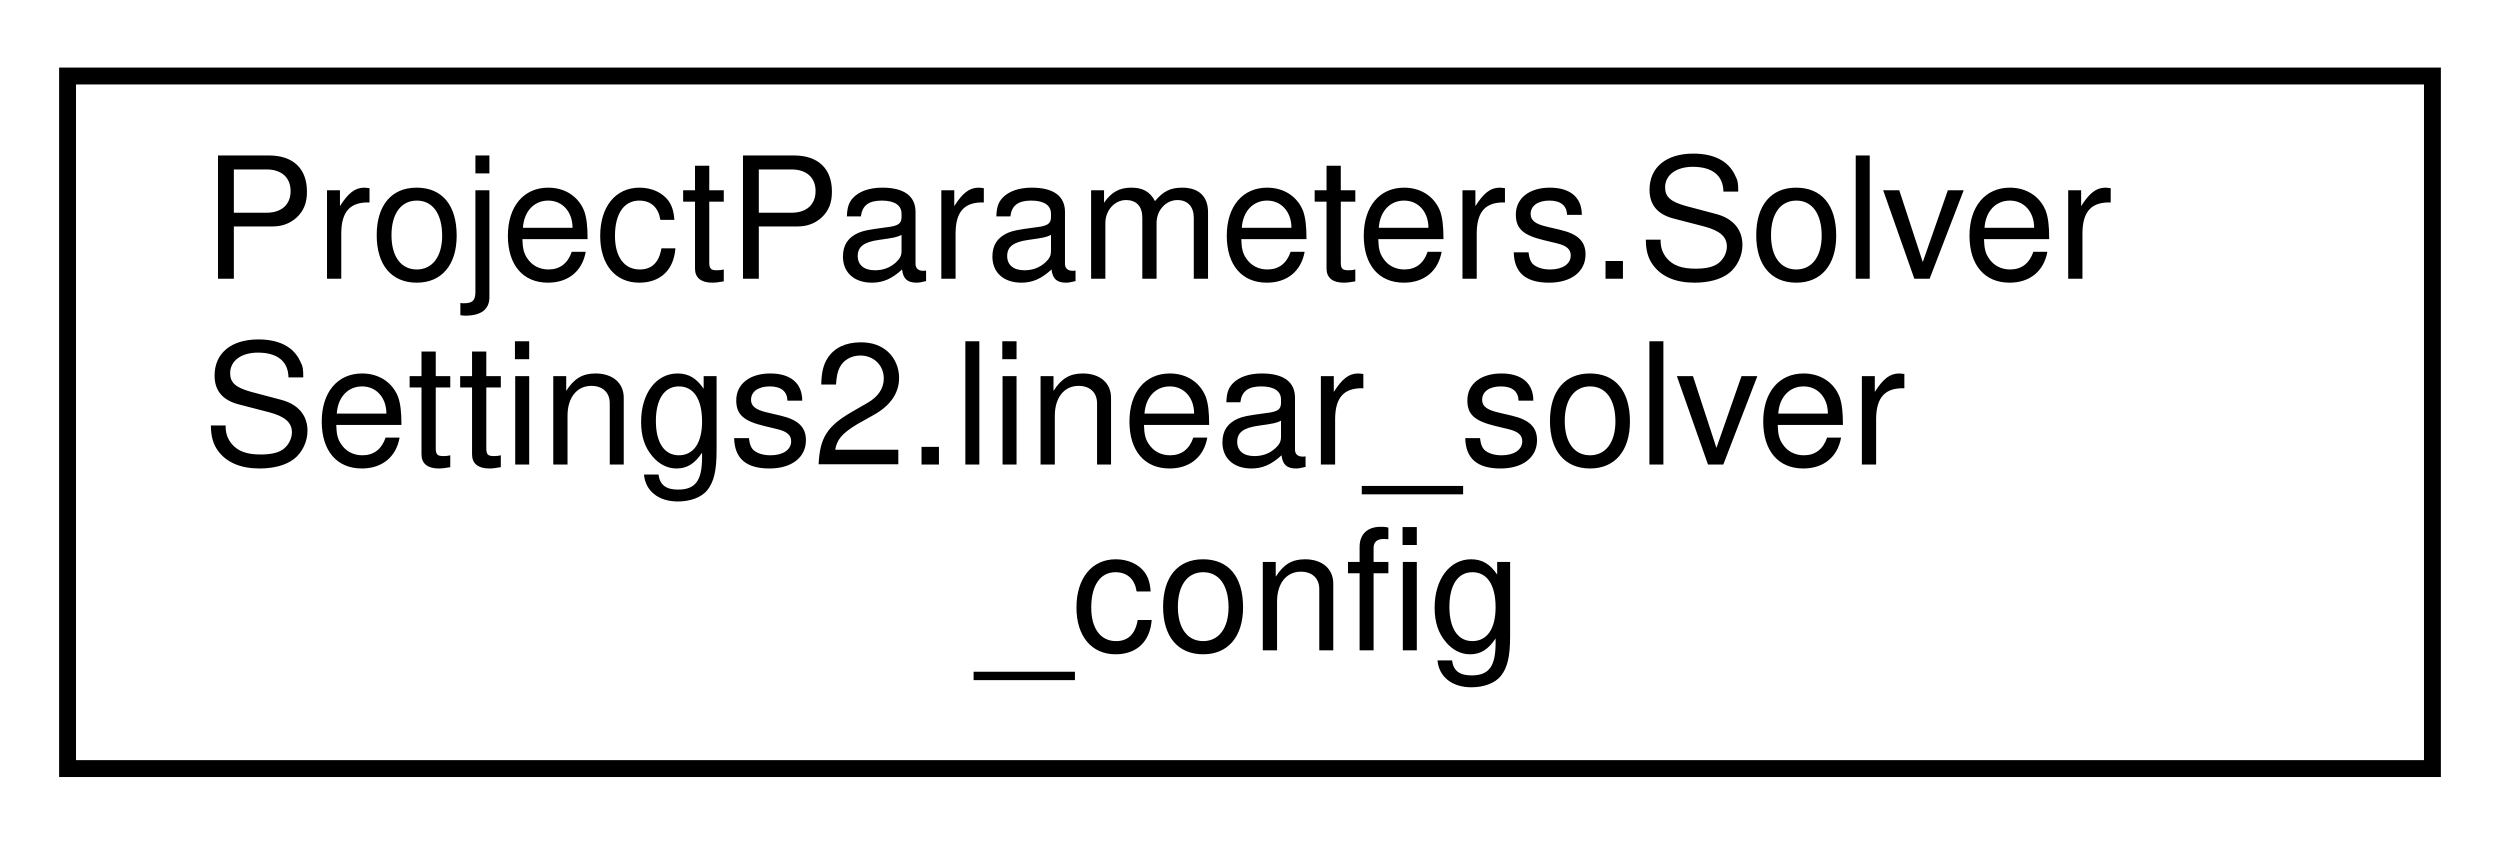
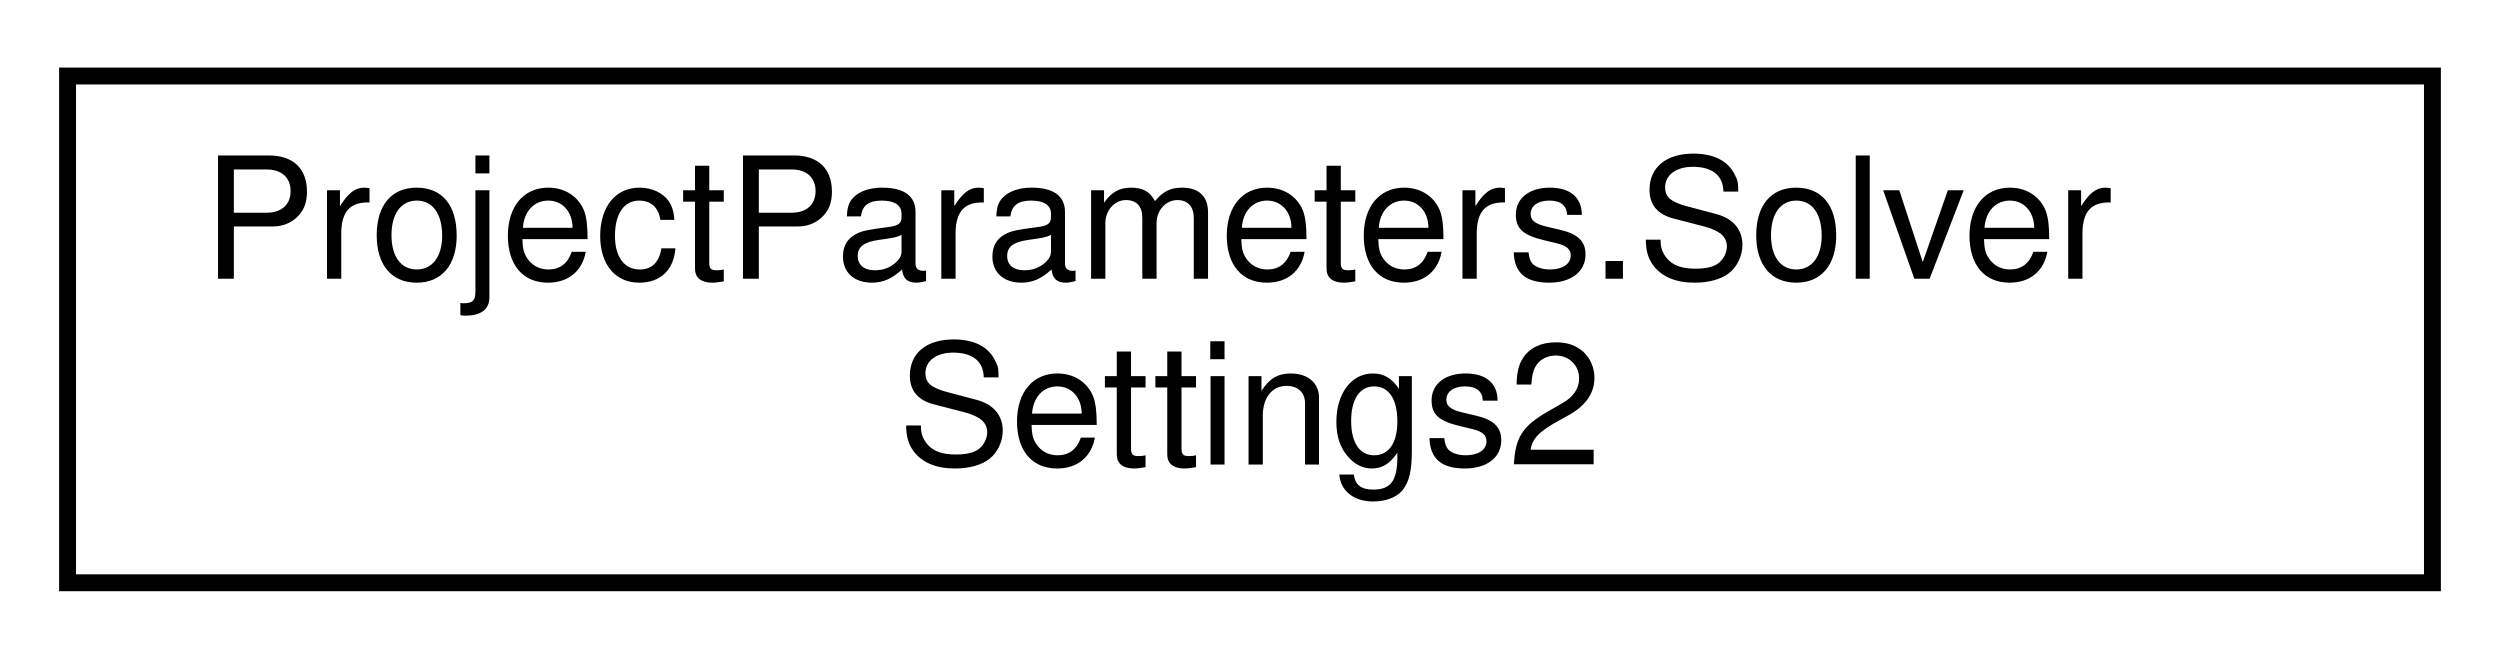
- <svg xmlns="http://www.w3.org/2000/svg" xmlns:xlink="http://www.w3.org/1999/xlink" width="148pt" height="50pt" viewBox="0.00 0.00 148.00 50.00">
-   <g id="graph0" class="graph" transform="scale(1 1) rotate(0) translate(4 46)">
+ <svg xmlns="http://www.w3.org/2000/svg" xmlns:xlink="http://www.w3.org/1999/xlink" width="148pt" height="39pt" viewBox="0.00 0.00 148.00 39.00">
+   <g id="graph0" class="graph" transform="scale(1 1) rotate(0) translate(4 35)">
    <g id="node1" class="node">
      <g id="a_node1">
-         <a xlink:href="d0/d31/class_project_parameters_1_1_solver_settings2_1_1linear__solver__config.html" target="_top" xlink:title=" ">
-           <polygon fill="none" stroke="black" points="0,-0.5 0,-41.5 140,-41.5 140,-0.5 0,-0.5" />
-           <text text-anchor="start" x="8" y="-29.5" font-family="Helvetica,sans-Serif" font-size="10.00">ProjectParameters.Solver</text>
-           <text text-anchor="start" x="8" y="-18.5" font-family="Helvetica,sans-Serif" font-size="10.00">Settings2.linear_solver</text>
-           <text text-anchor="middle" x="70" y="-7.5" font-family="Helvetica,sans-Serif" font-size="10.00">_config</text>
+         <a xlink:href="d0/d39/class_project_parameters_1_1_solver_settings2.html" target="_top" xlink:title=" ">
+           <polygon fill="none" stroke="black" points="0,-0.5 0,-30.5 140,-30.5 140,-0.5 0,-0.5" />
+           <text text-anchor="start" x="8" y="-18.5" font-family="Helvetica,sans-Serif" font-size="10.00">ProjectParameters.Solver</text>
+           <text text-anchor="middle" x="70" y="-7.5" font-family="Helvetica,sans-Serif" font-size="10.00">Settings2</text>
        </a>
      </g>
    </g>
  </g>
</svg>
